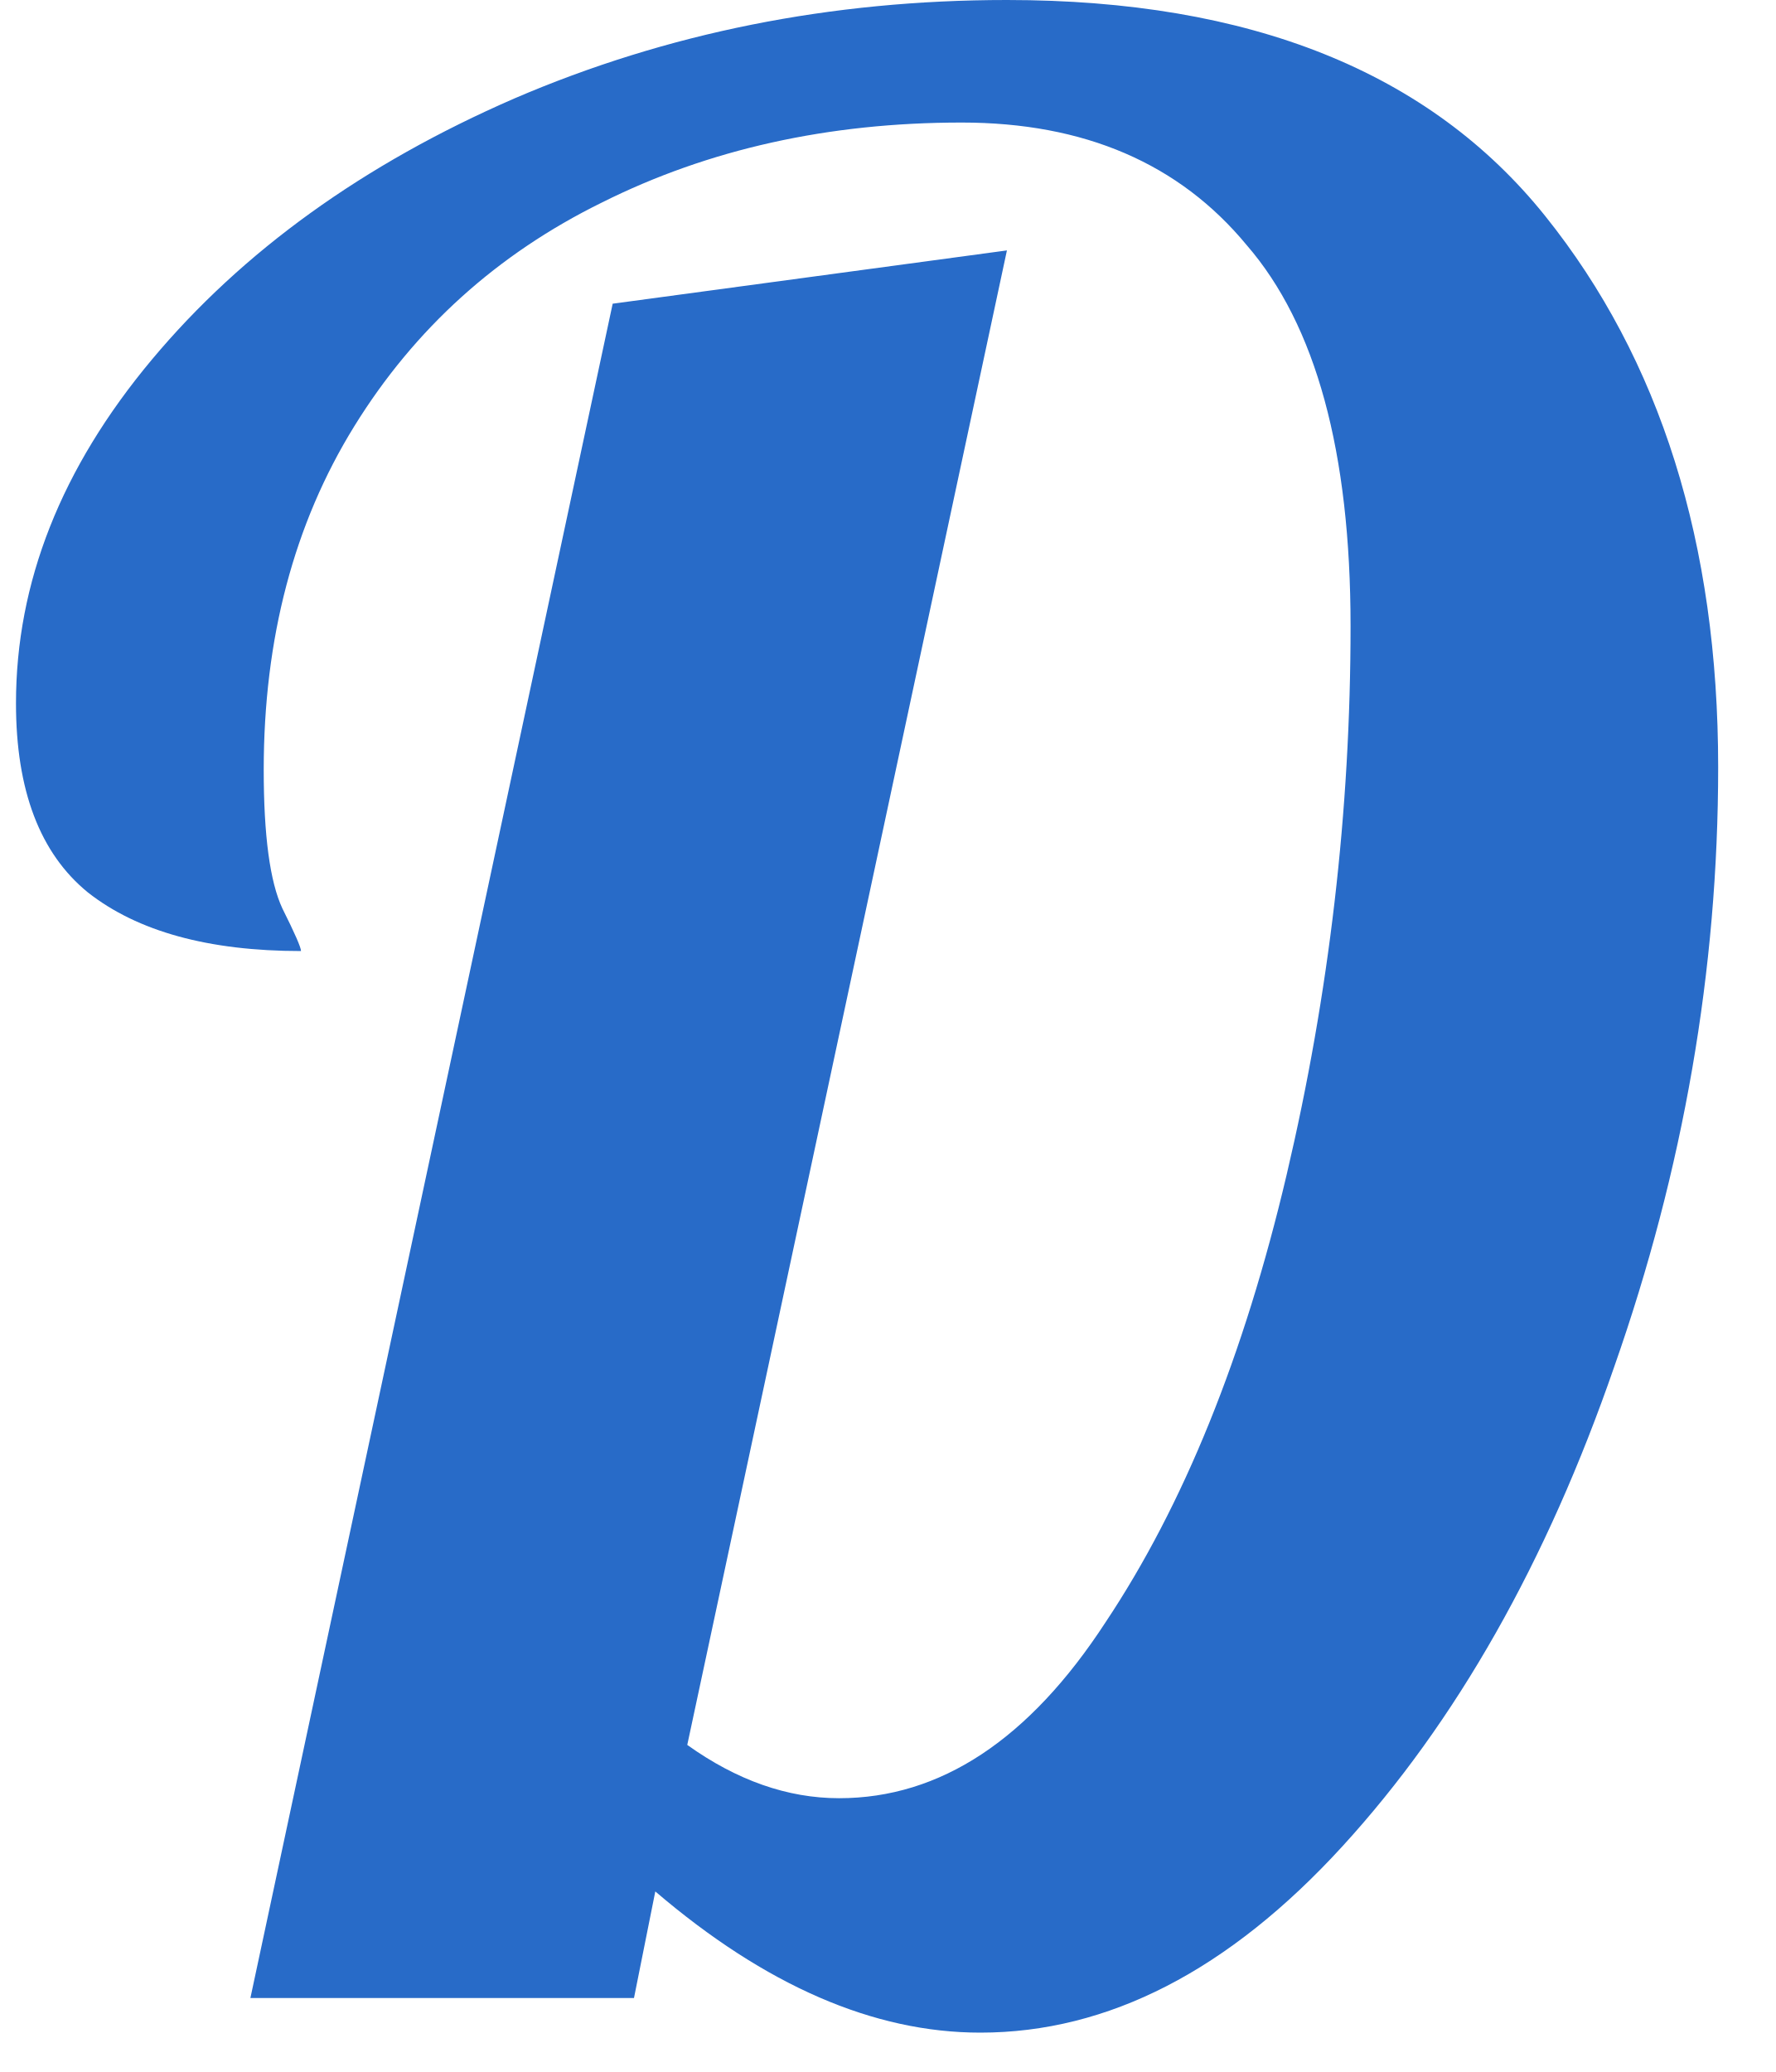
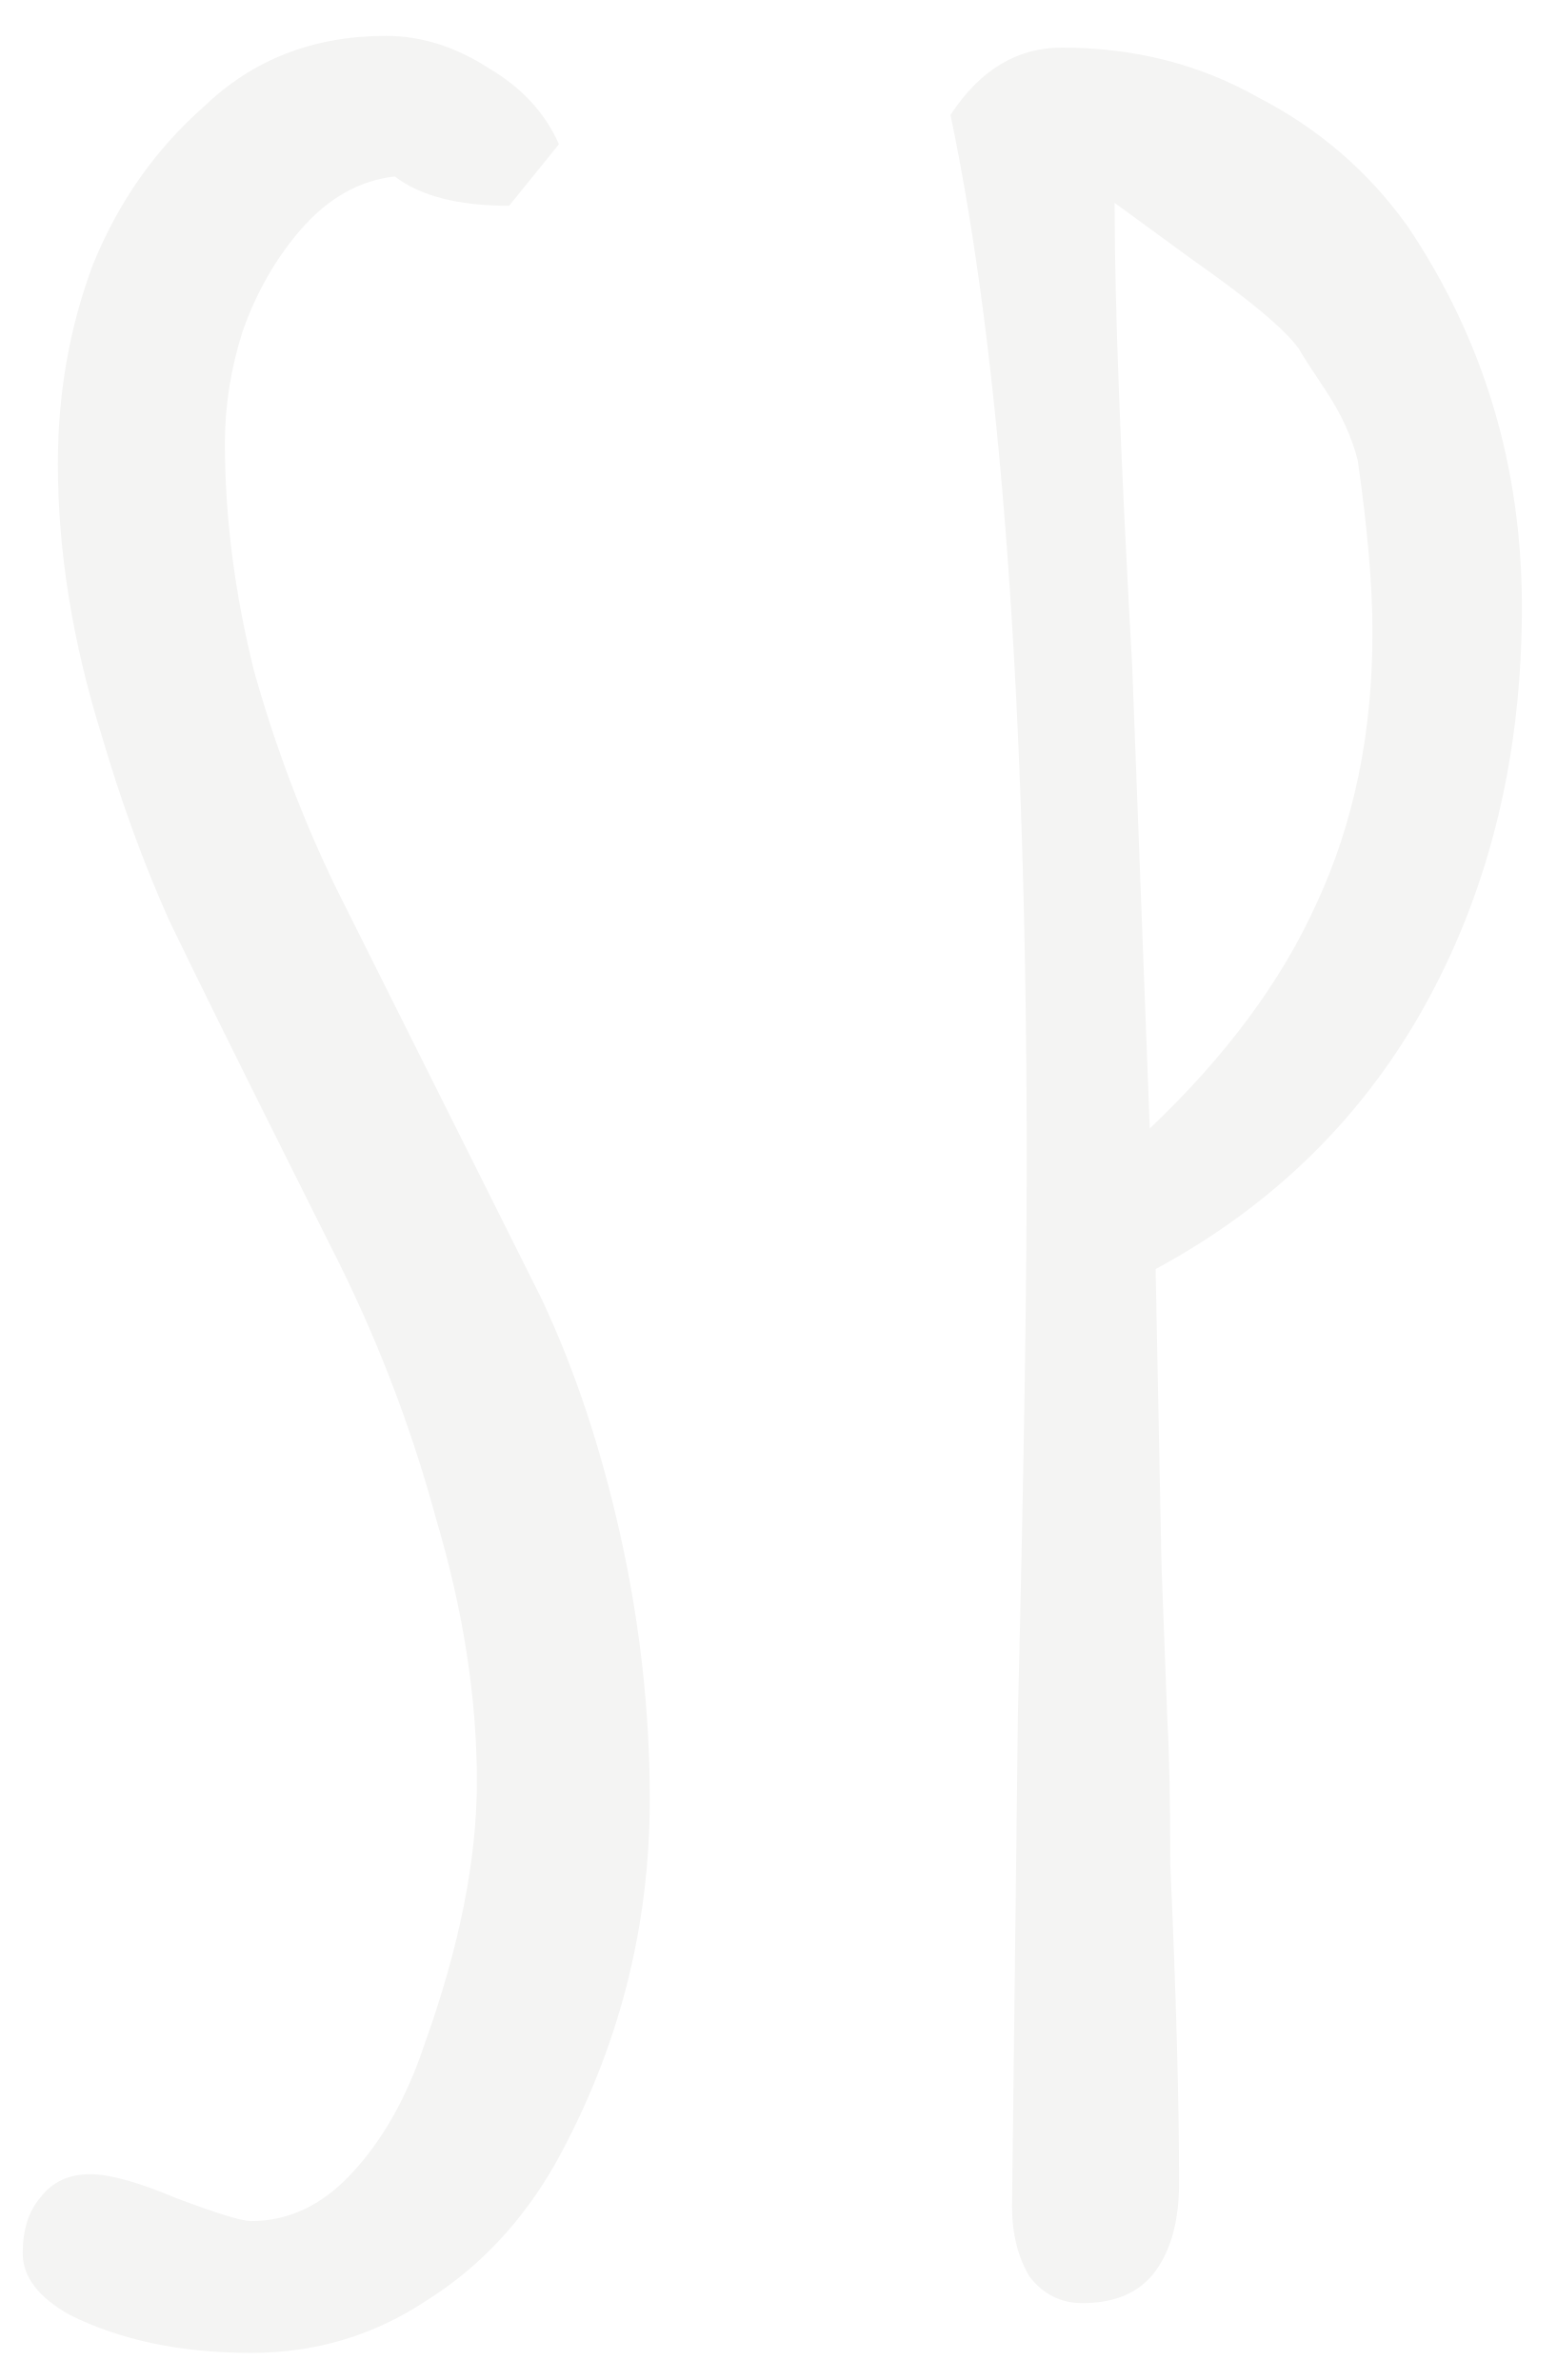
- <svg xmlns="http://www.w3.org/2000/svg" width="24" height="28" viewBox="0 0 24 28" fill="none">
-   <path d="M13.248 27.468C11.808 27.468 10.344 26.832 8.856 25.56L8.568 27H3.384L8.28 4.104L13.608 3.384L9.288 23.58C9.96 24.06 10.644 24.3 11.34 24.3C12.708 24.3 13.908 23.508 14.94 21.924C15.996 20.34 16.812 18.324 17.388 15.876C17.964 13.428 18.252 10.956 18.252 8.46C18.252 6.108 17.784 4.392 16.848 3.312C15.936 2.208 14.652 1.656 12.996 1.656C11.196 1.656 9.576 2.016 8.136 2.736C6.72 3.432 5.604 4.44 4.788 5.76C3.972 7.08 3.564 8.628 3.564 10.404C3.564 11.292 3.648 11.916 3.816 12.276C3.984 12.612 4.068 12.804 4.068 12.852C2.82 12.852 1.86 12.588 1.188 12.06C0.54 11.532 0.216 10.68 0.216 9.504C0.216 7.872 0.828 6.324 2.052 4.86C3.276 3.396 4.908 2.22 6.948 1.332C9.012 0.444 11.232 -2.14577e-06 13.608 -2.14577e-06C16.896 -2.14577e-06 19.32 0.972 20.88 2.916C22.44 4.86 23.22 7.344 23.22 10.368C23.22 13.104 22.752 15.804 21.816 18.468C20.904 21.108 19.68 23.268 18.144 24.948C16.608 26.628 14.976 27.468 13.248 27.468Z" fill="#286BC8" />
+ <svg xmlns="http://www.w3.org/2000/svg" width="34" height="52" viewBox="0 0 34 52" fill="none">
+   <path d="M5.488 51.408C3.952 51.408 2.629 51.131 1.52 50.576C0.837 50.192 0.496 49.744 0.496 49.232C0.496 48.72 0.624 48.315 0.88 48.016C1.136 47.675 1.499 47.504 1.968 47.504C2.395 47.504 3.013 47.675 3.824 48.016C4.72 48.357 5.275 48.528 5.488 48.528C6.299 48.528 7.024 48.187 7.664 47.504C8.347 46.779 8.88 45.84 9.264 44.688C10.032 42.555 10.416 40.635 10.416 38.928C10.416 37.093 10.117 35.173 9.52 33.168C8.965 31.12 8.197 29.136 7.216 27.216L6.192 25.168C5.125 23.035 4.293 21.349 3.696 20.112C3.141 18.875 2.651 17.531 2.224 16.08C1.584 14.032 1.264 12.048 1.264 10.128C1.264 8.592 1.52 7.141 2.032 5.776C2.587 4.411 3.397 3.259 4.464 2.32C5.531 1.296 6.853 0.784 8.432 0.784C9.2 0.784 9.947 1.019 10.672 1.488C11.397 1.915 11.909 2.469 12.208 3.152L11.12 4.496C10.011 4.496 9.179 4.283 8.624 3.856C7.856 3.941 7.173 4.325 6.576 5.008C6.021 5.648 5.595 6.395 5.296 7.248C5.04 8.059 4.912 8.869 4.912 9.68C4.912 11.301 5.125 12.965 5.552 14.672C6.021 16.336 6.619 17.915 7.344 19.408L11.824 28.368C12.549 29.904 13.125 31.632 13.552 33.552C13.979 35.472 14.192 37.392 14.192 39.312C14.192 42.128 13.509 44.773 12.144 47.248C11.419 48.528 10.48 49.531 9.328 50.256C8.176 51.024 6.896 51.408 5.488 51.408ZM23.641 50.32C23.172 50.32 22.788 50.128 22.489 49.744C22.233 49.317 22.105 48.805 22.105 48.208L22.233 37.456C22.361 32.251 22.425 28.219 22.425 25.36C22.425 15.419 21.87 7.803 20.761 2.512C21.401 1.531 22.212 1.04 23.193 1.04C24.772 1.04 26.201 1.403 27.481 2.128C28.804 2.811 29.892 3.749 30.745 4.944C32.409 7.419 33.241 10.192 33.241 13.264C33.241 16.464 32.558 19.323 31.193 21.84C29.828 24.357 27.844 26.32 25.241 27.728L25.369 34.192L25.497 37.584C25.54 38.309 25.561 39.355 25.561 40.72C25.689 43.579 25.753 45.904 25.753 47.696C25.753 48.507 25.582 49.147 25.241 49.616C24.9 50.085 24.366 50.32 23.641 50.32ZM25.113 24.656C26.777 23.077 27.993 21.435 28.761 19.728C29.572 17.979 29.977 16.016 29.977 13.84V13.776C29.977 12.795 29.87 11.557 29.657 10.064C29.529 9.552 29.294 9.04 28.953 8.528C28.612 8.016 28.42 7.717 28.377 7.632C28.078 7.205 27.289 6.544 26.009 5.648L24.345 4.432C24.345 6.608 24.473 9.979 24.729 14.544L25.113 24.656Z" fill="#F4F4F3" />
</svg>
